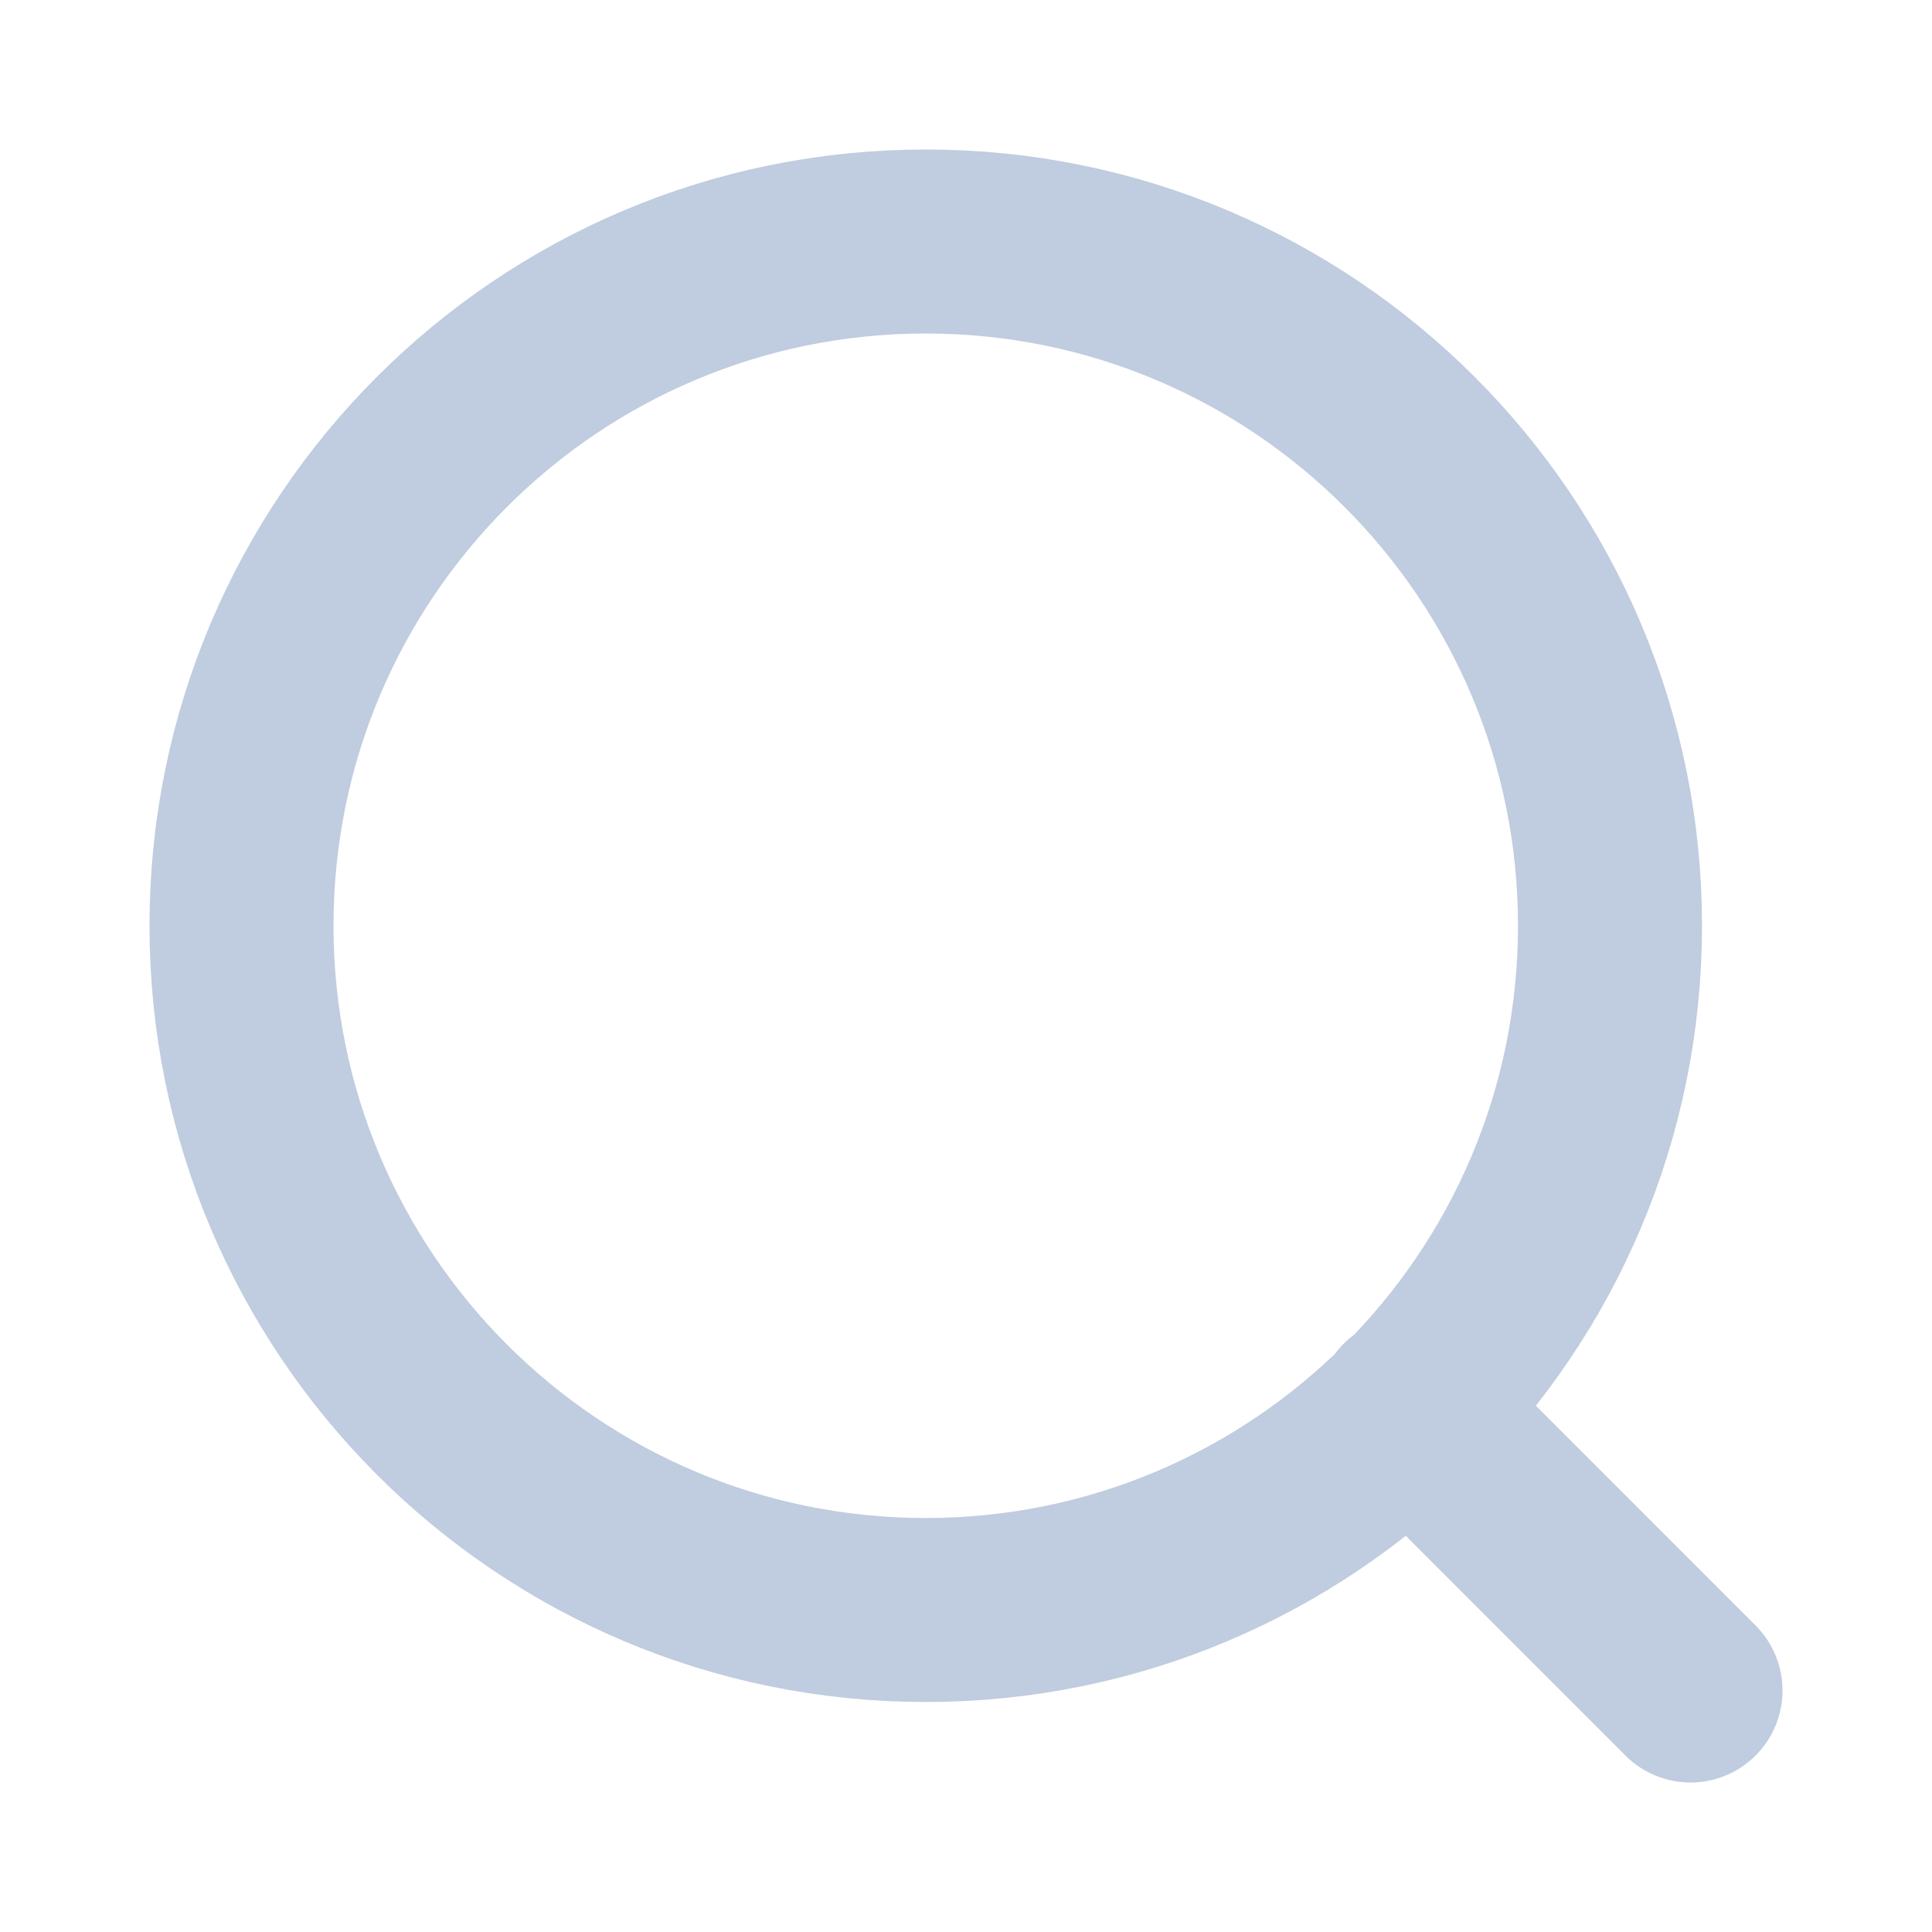
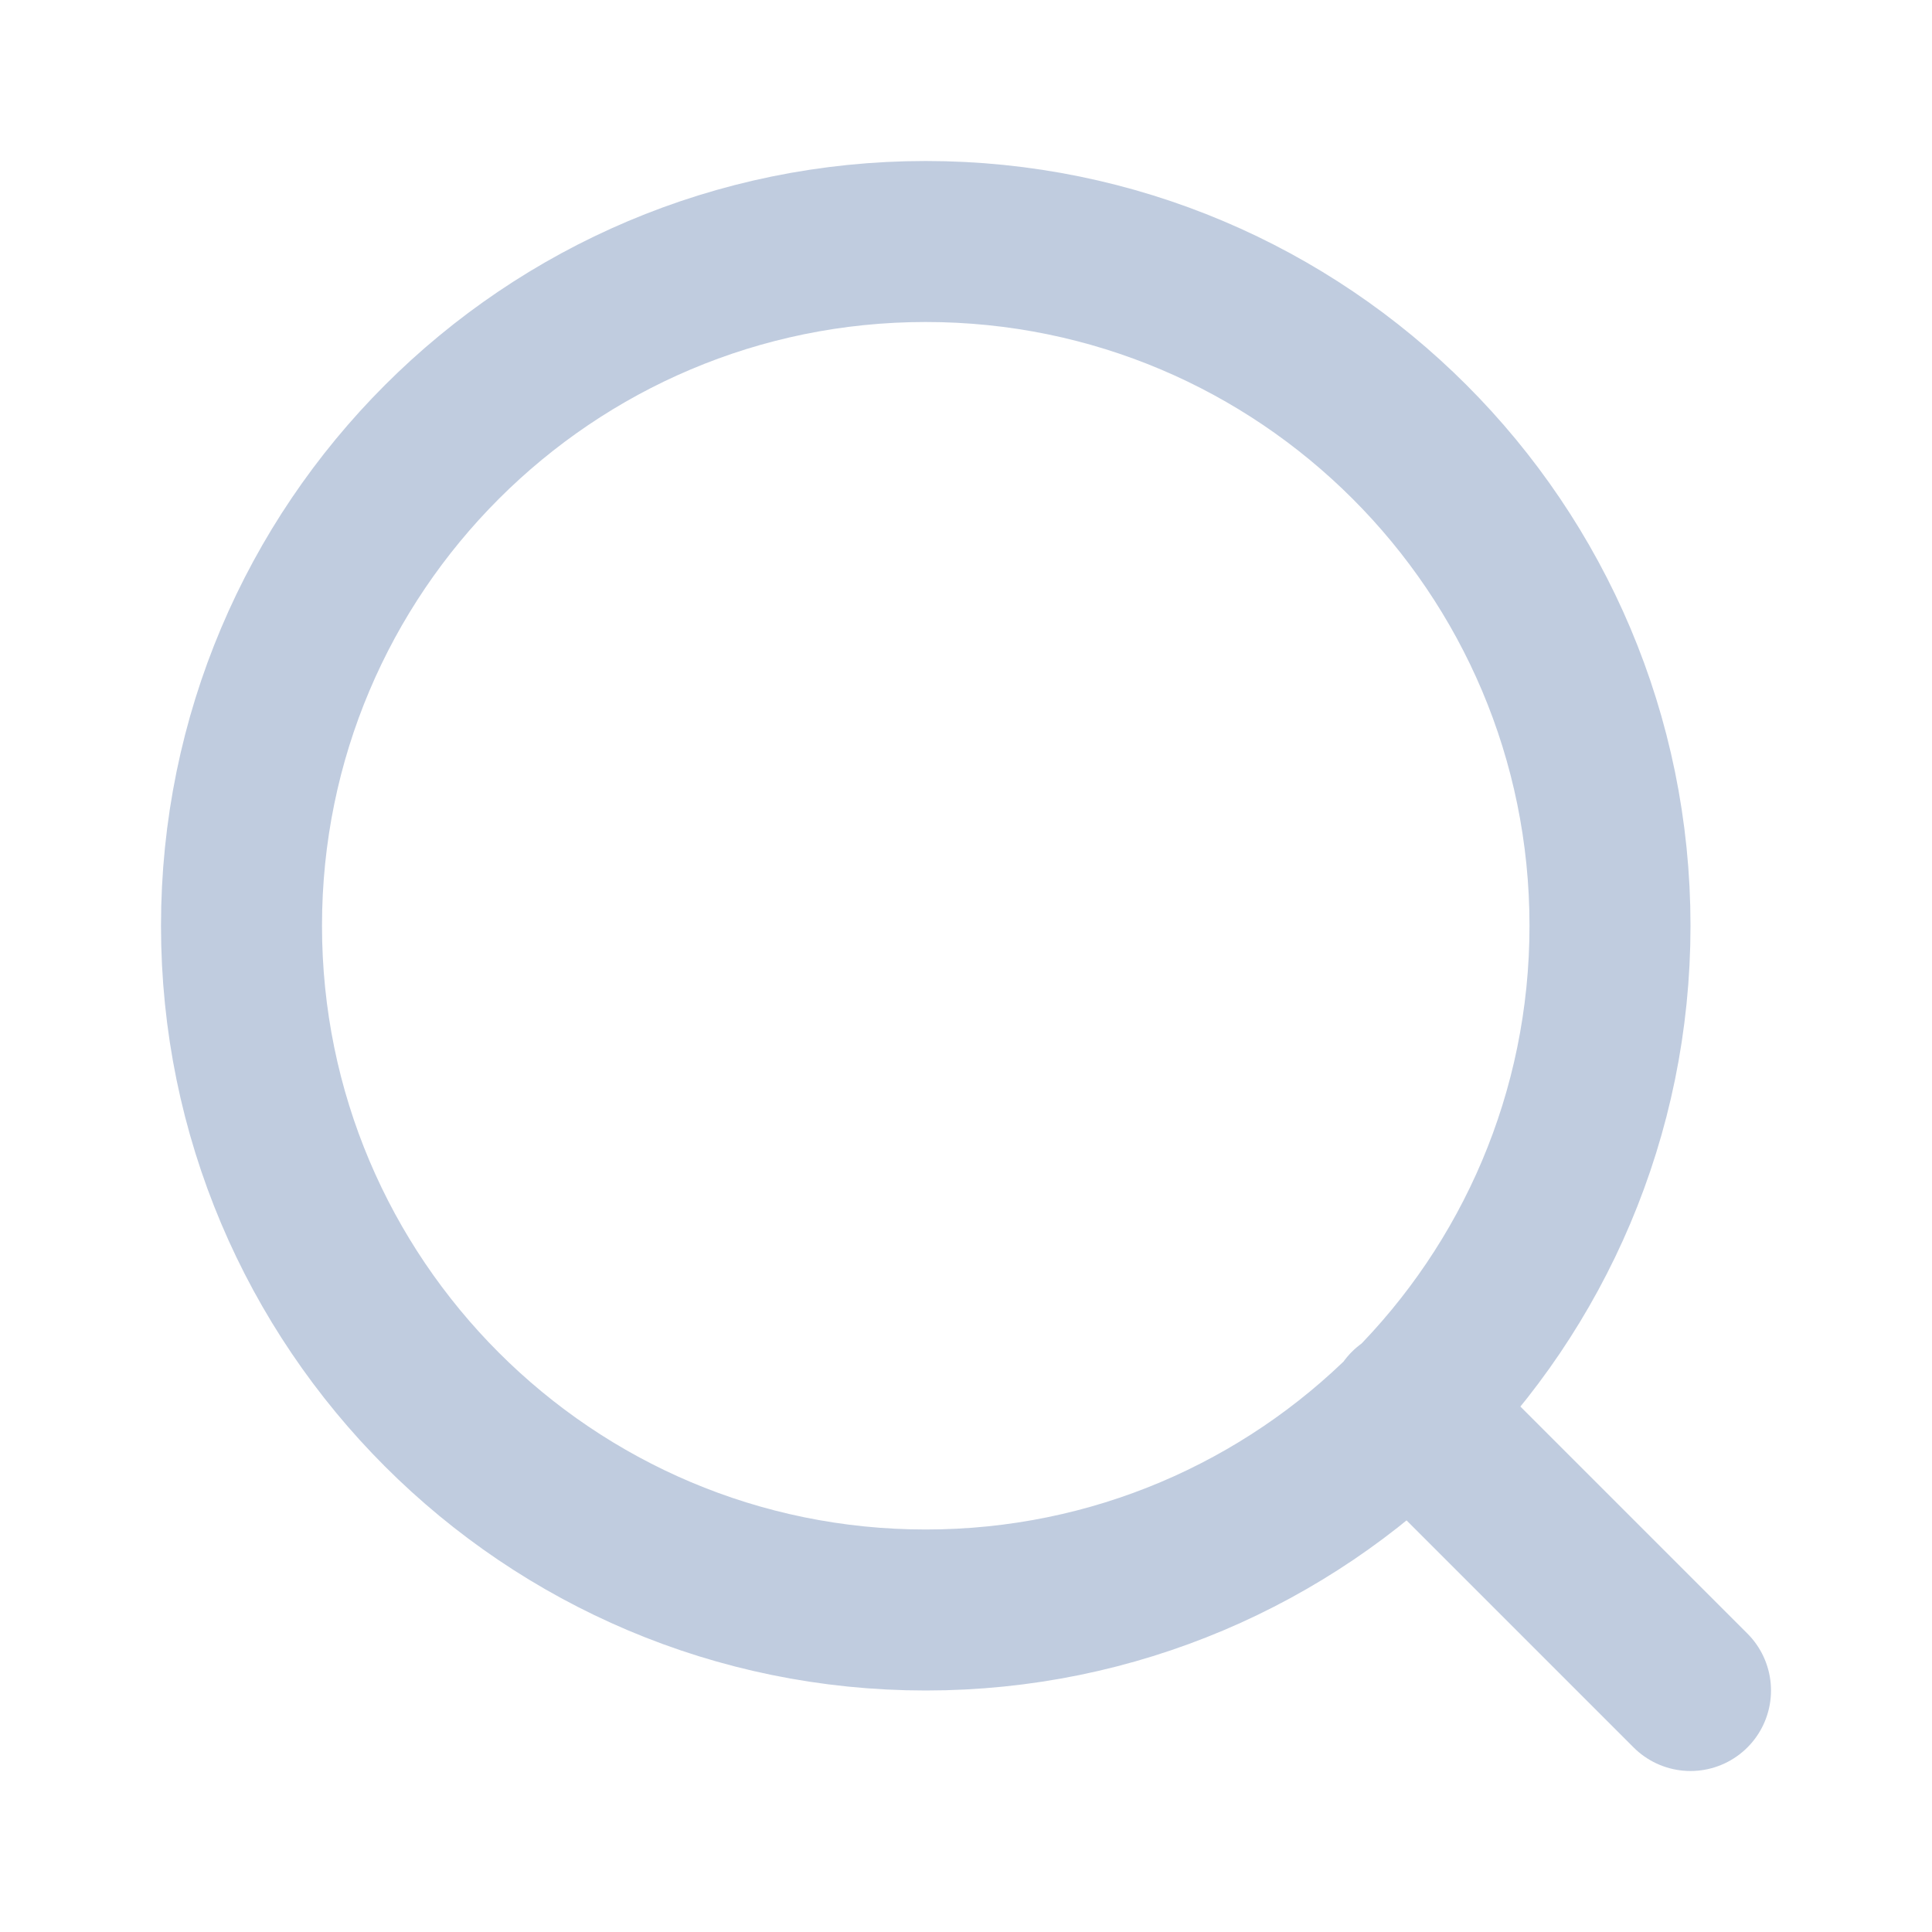
- <svg xmlns="http://www.w3.org/2000/svg" width="21" height="21" viewBox="0 0 21 21" fill="none">
-   <path d="M18.375 18.375L15.313 15.312M17.5 10.062C17.5 14.17 14.17 17.5 10.062 17.5C5.955 17.5 2.625 14.17 2.625 10.062C2.625 5.955 5.955 2.625 10.062 2.625C14.17 2.625 17.5 5.955 17.5 10.062Z" stroke="#C0CCDF" stroke-width="2" stroke-linecap="round" stroke-linejoin="round" />
+ <svg xmlns="http://www.w3.org/2000/svg" width="24" height="24" viewBox="0 0 24 24" fill="none">
+   <path d="M21 21L17.5 17.5M20 11.5C20 16.194 16.194 20 11.5 20C6.806 20 3 16.194 3 11.5C3 6.806 6.806 3 11.5 3C16.194 3 20 6.806 20 11.5Z" stroke="#C0CCDF" stroke-width="2" stroke-linecap="round" stroke-linejoin="round" />
</svg>
